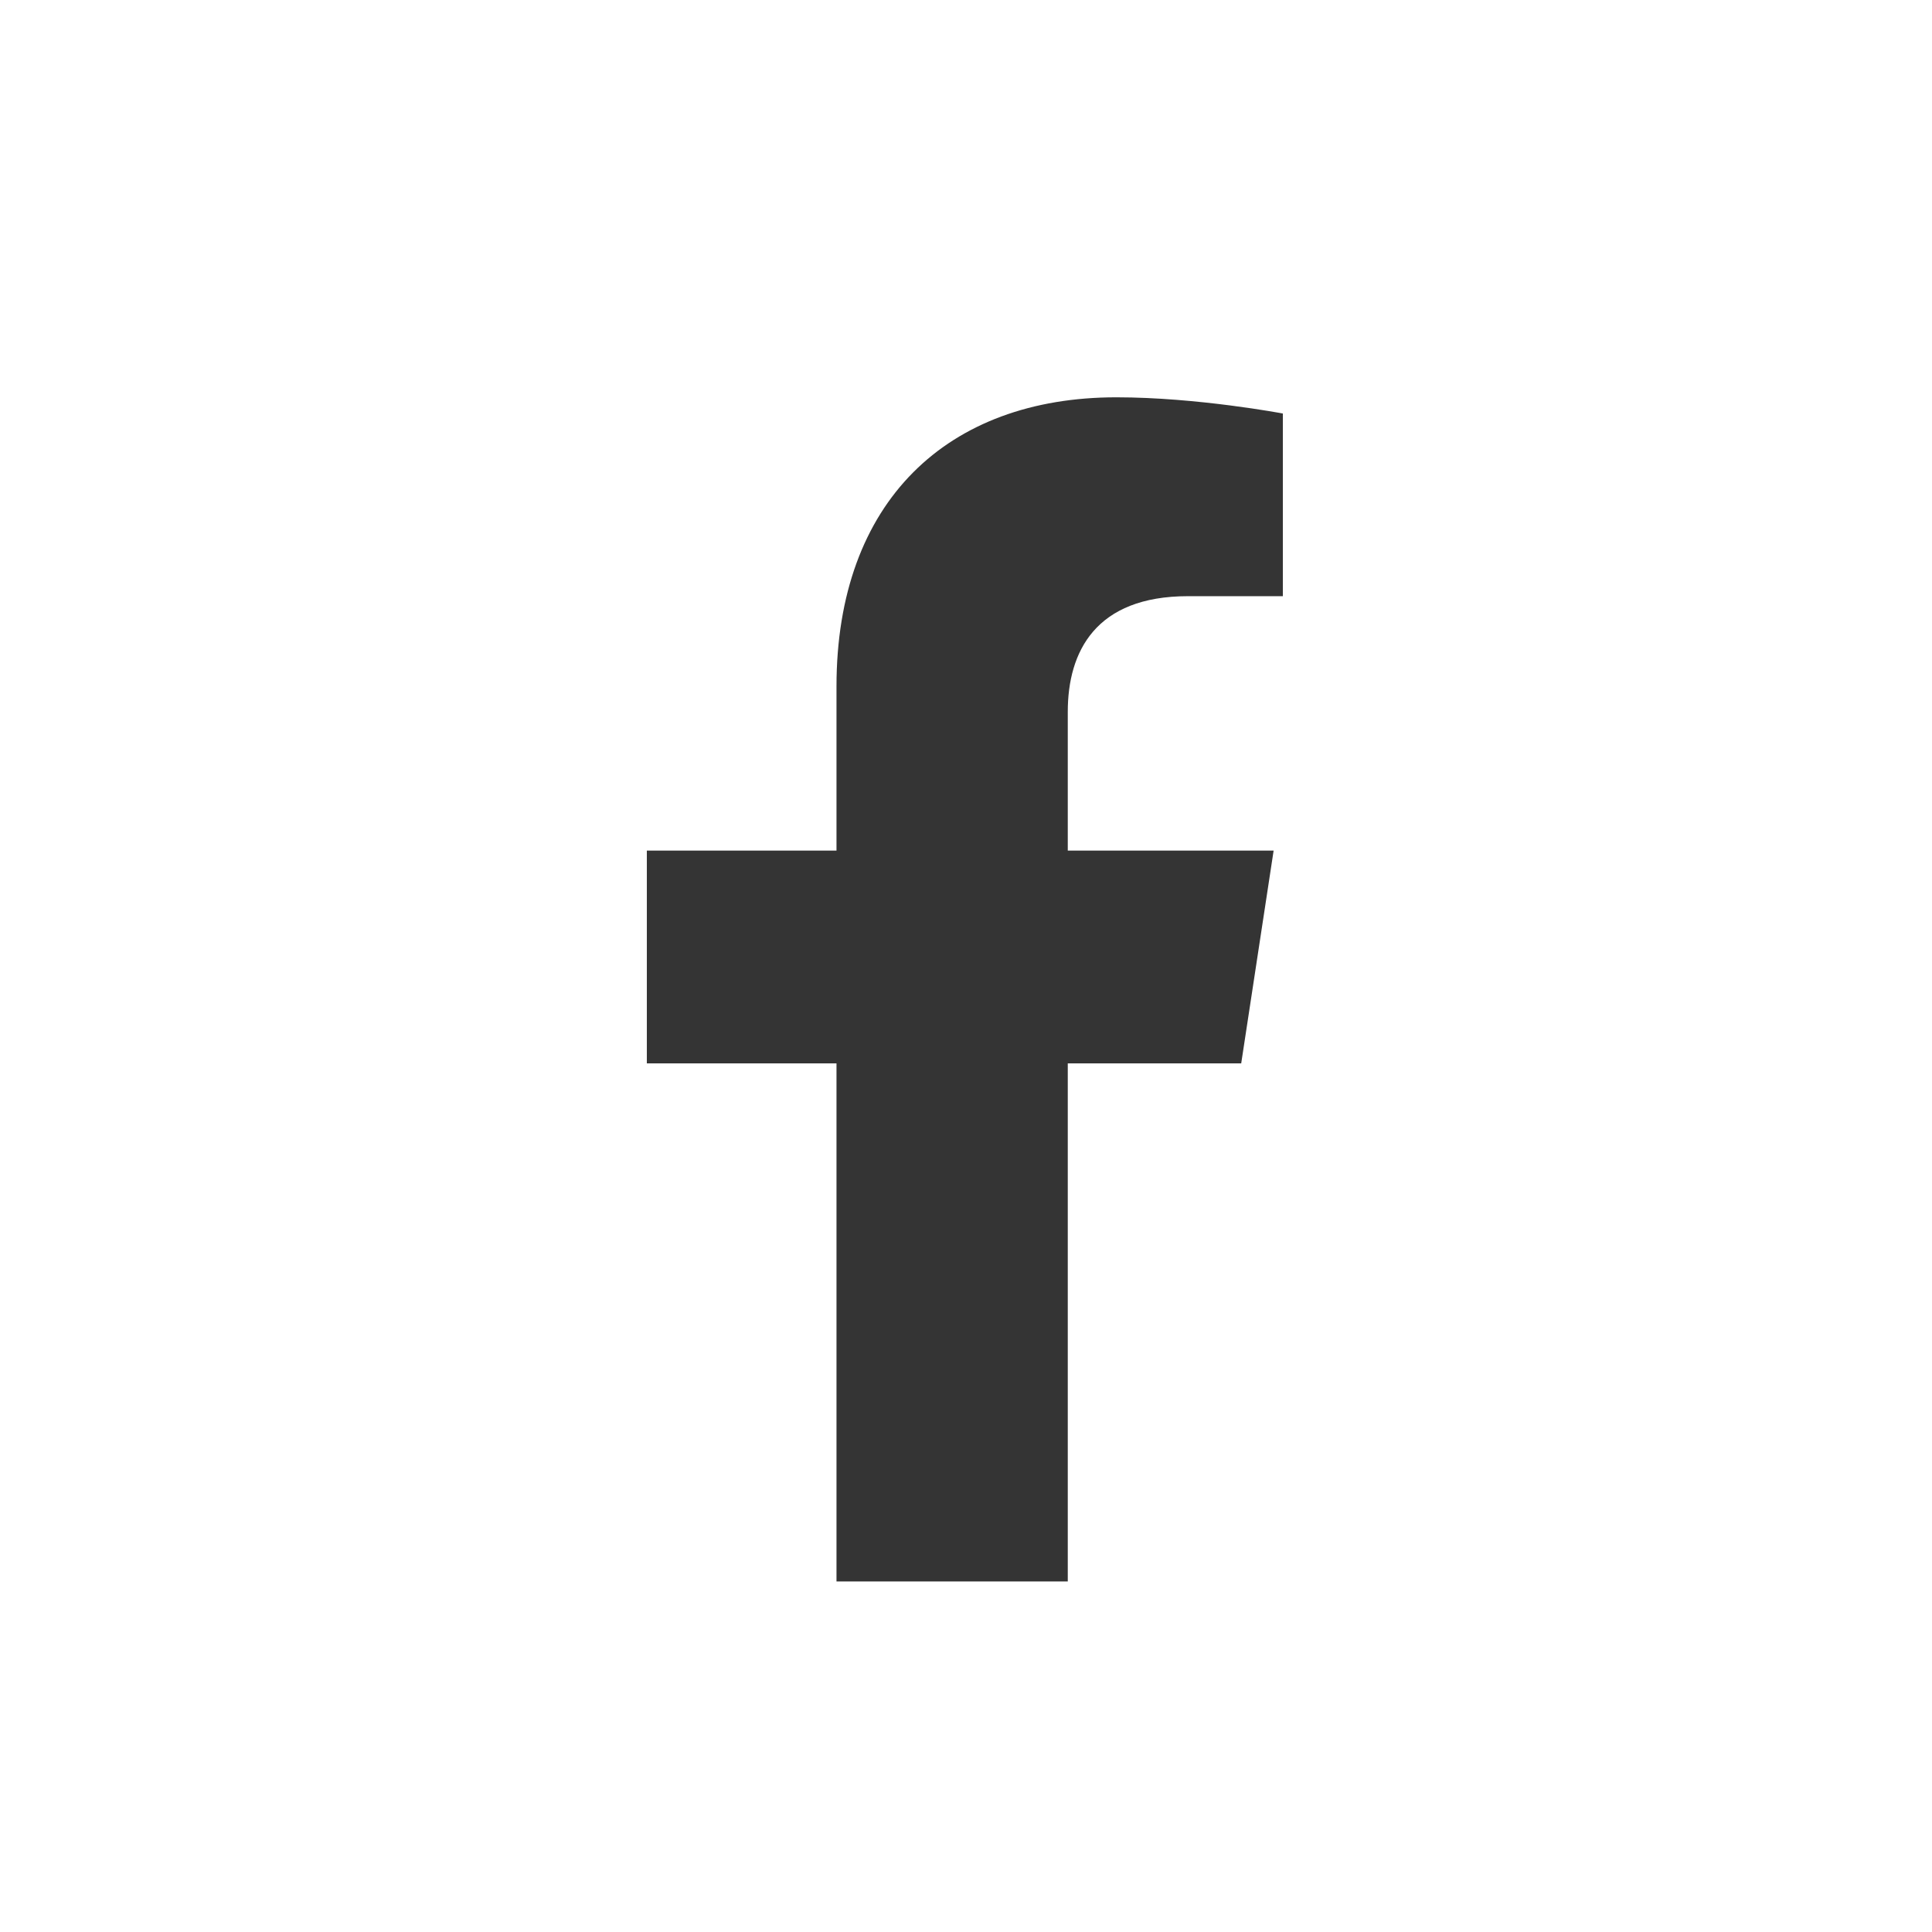
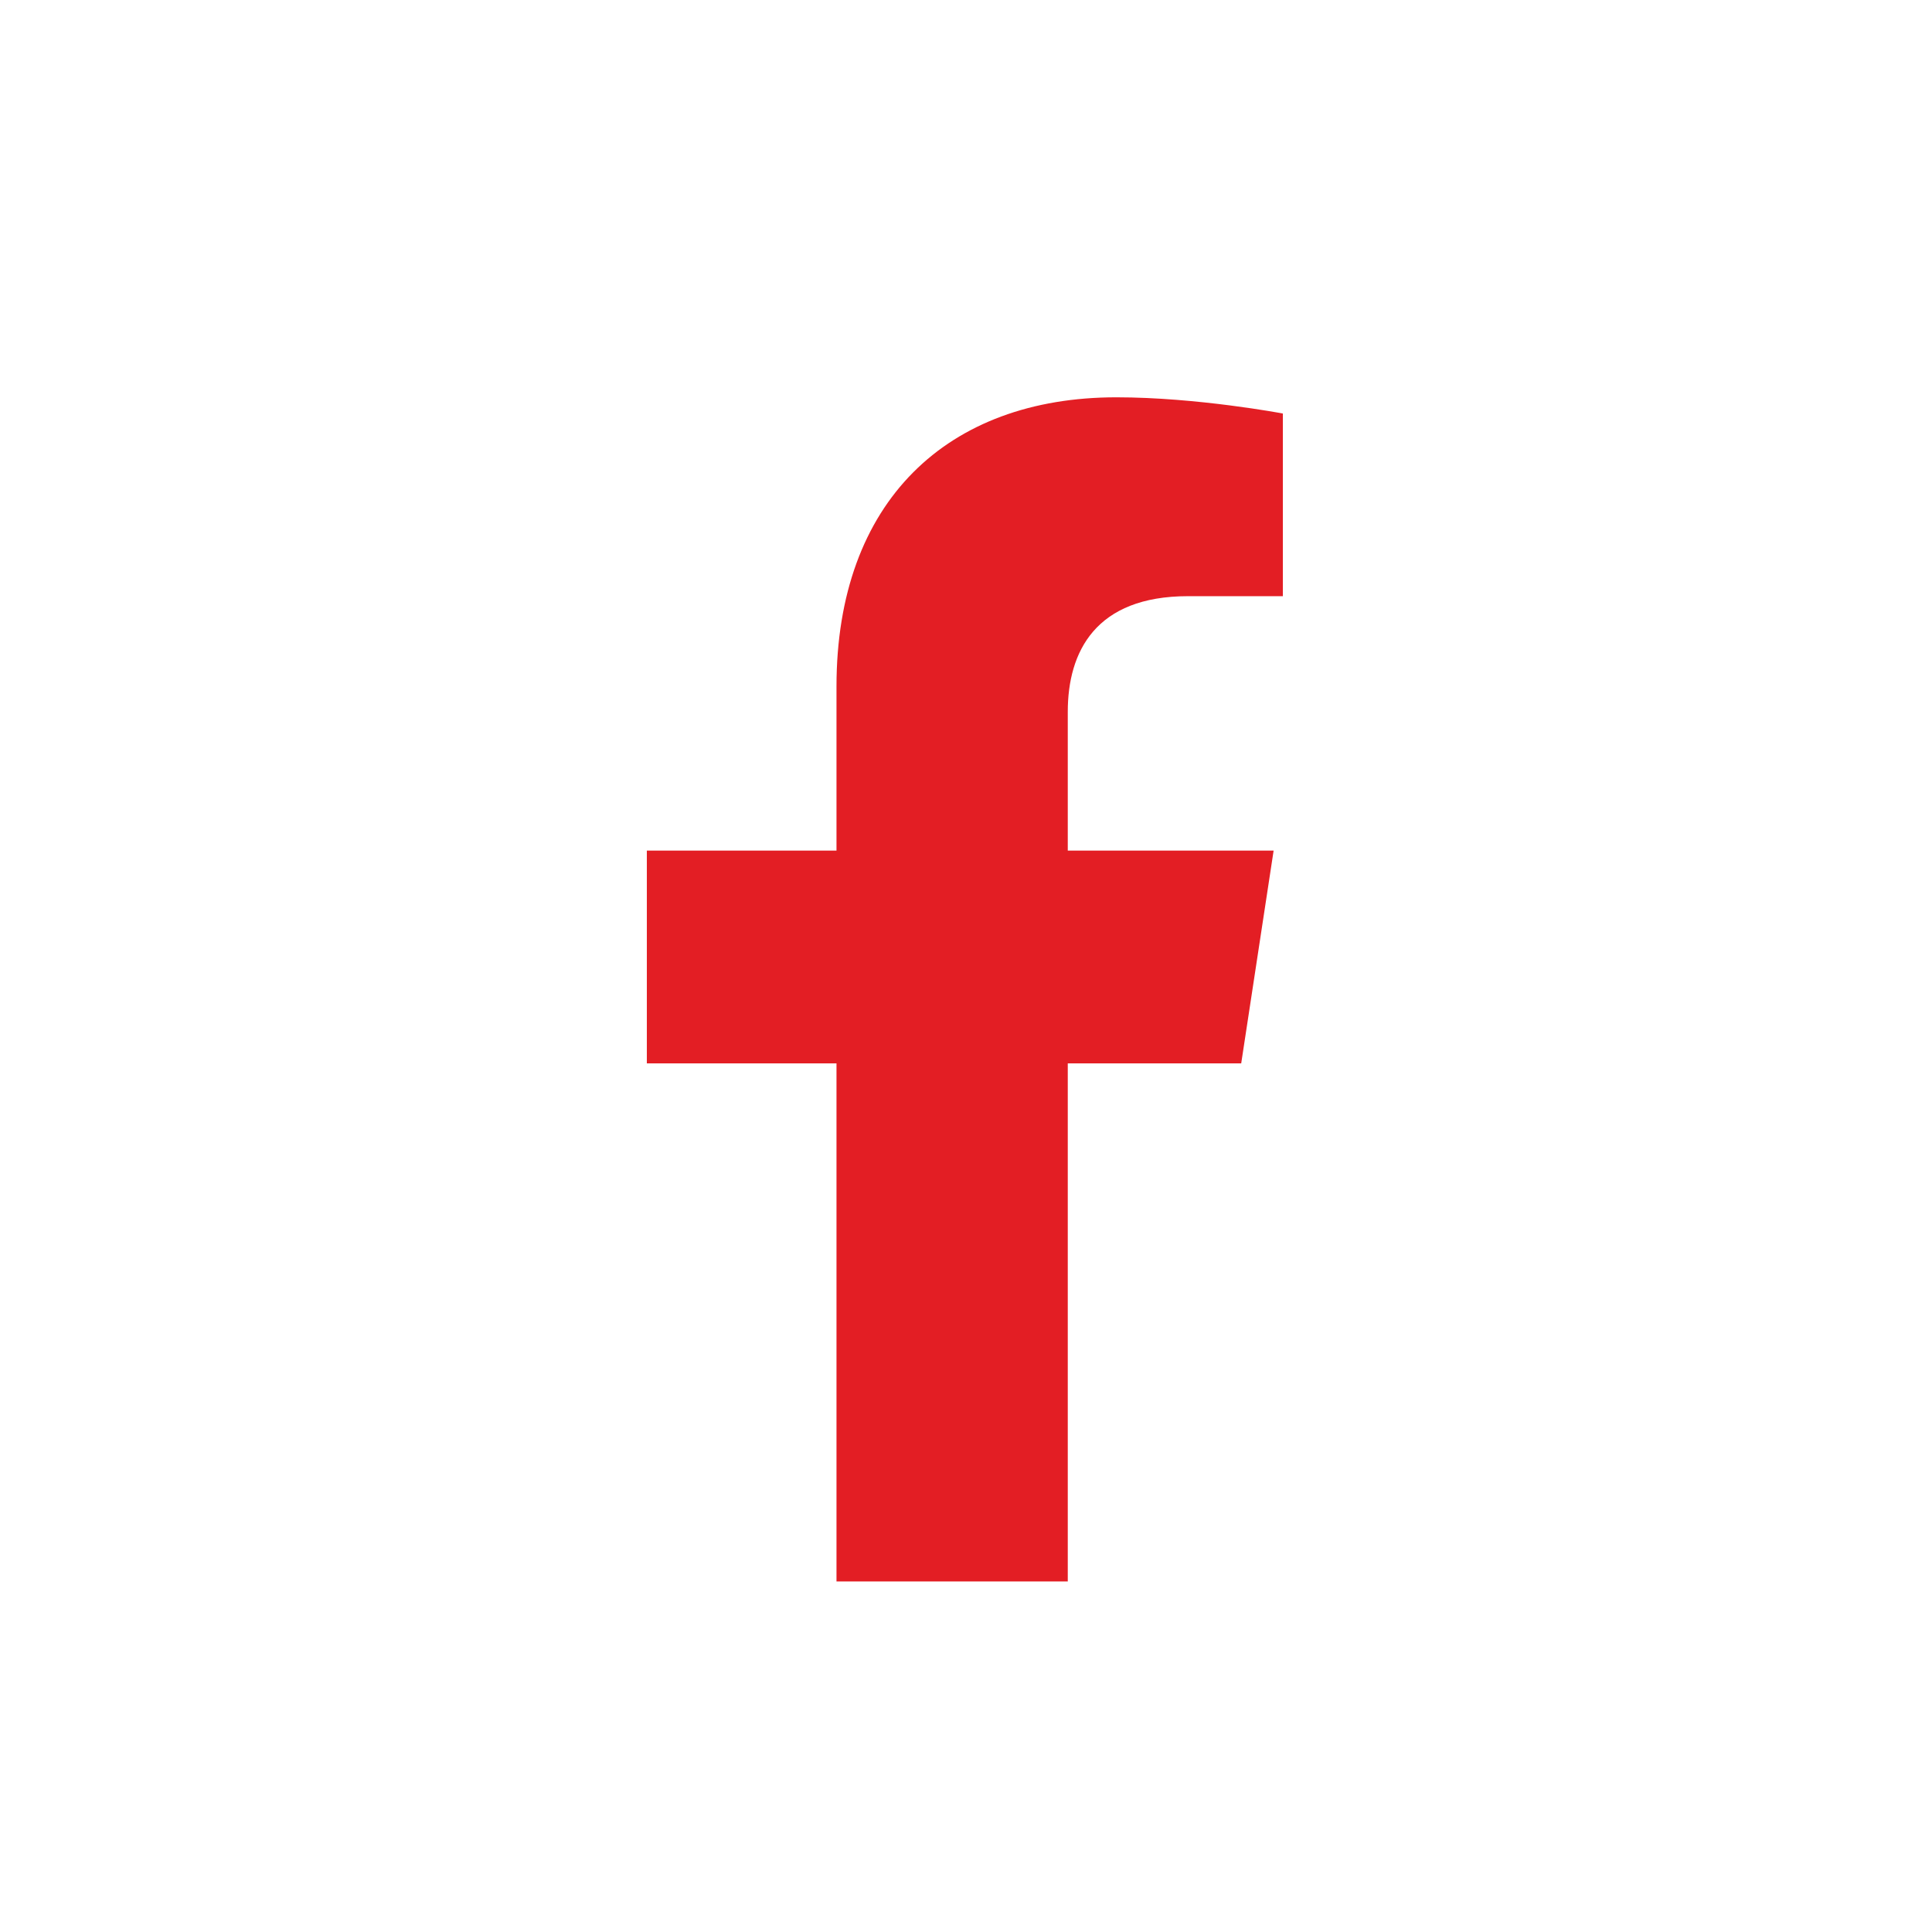
<svg xmlns="http://www.w3.org/2000/svg" width="31" height="31" viewBox="0 0 31 31" fill="none">
-   <path d="M19.916 17.062L20.436 13.648H17.133V11.422C17.133 10.457 17.578 9.566 19.062 9.566H20.584V6.635C20.584 6.635 19.211 6.375 17.912 6.375C15.203 6.375 13.422 8.045 13.422 11.014V13.648H10.379V17.062H13.422V25.375H17.133V17.062H19.916Z" fill="#343434" />
+   <path d="M19.916 17.062L20.436 13.648H17.133V11.422C17.133 10.457 17.578 9.566 19.062 9.566H20.584V6.635C20.584 6.635 19.211 6.375 17.912 6.375C15.203 6.375 13.422 8.045 13.422 11.014V13.648H10.379V17.062H13.422V25.375H17.133V17.062H19.916Z" fill="#E31E24" />
</svg>
